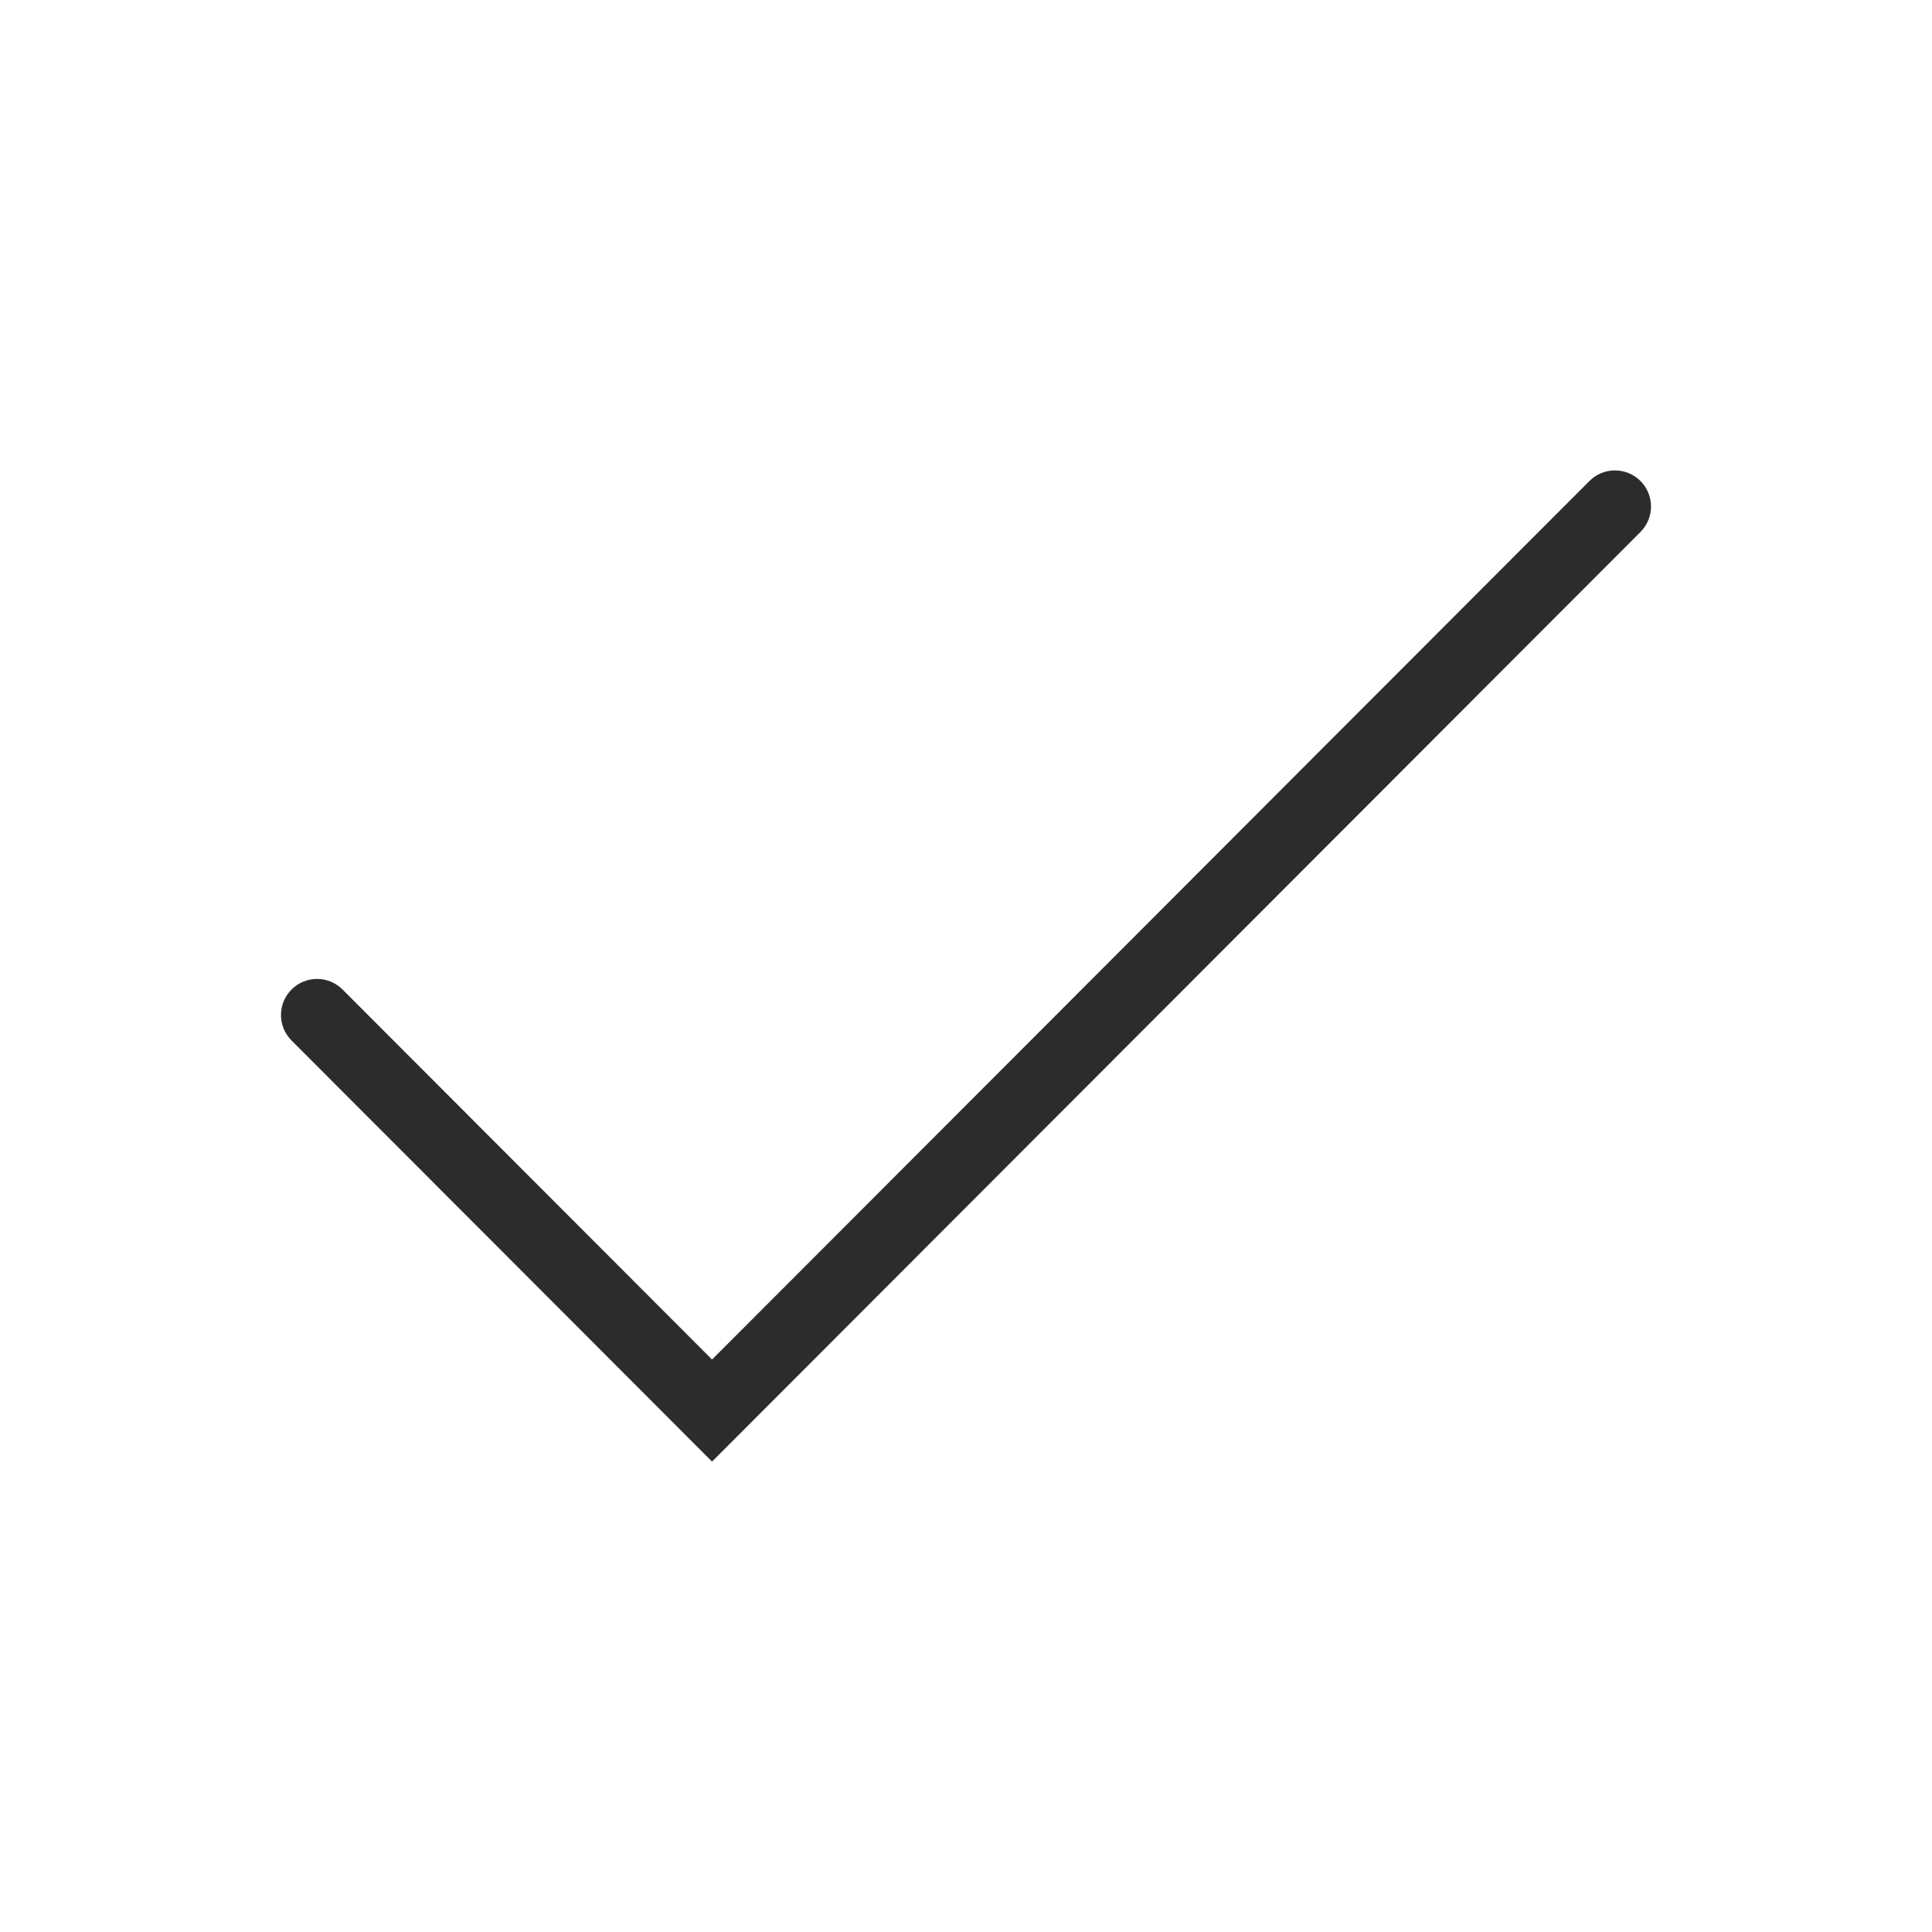
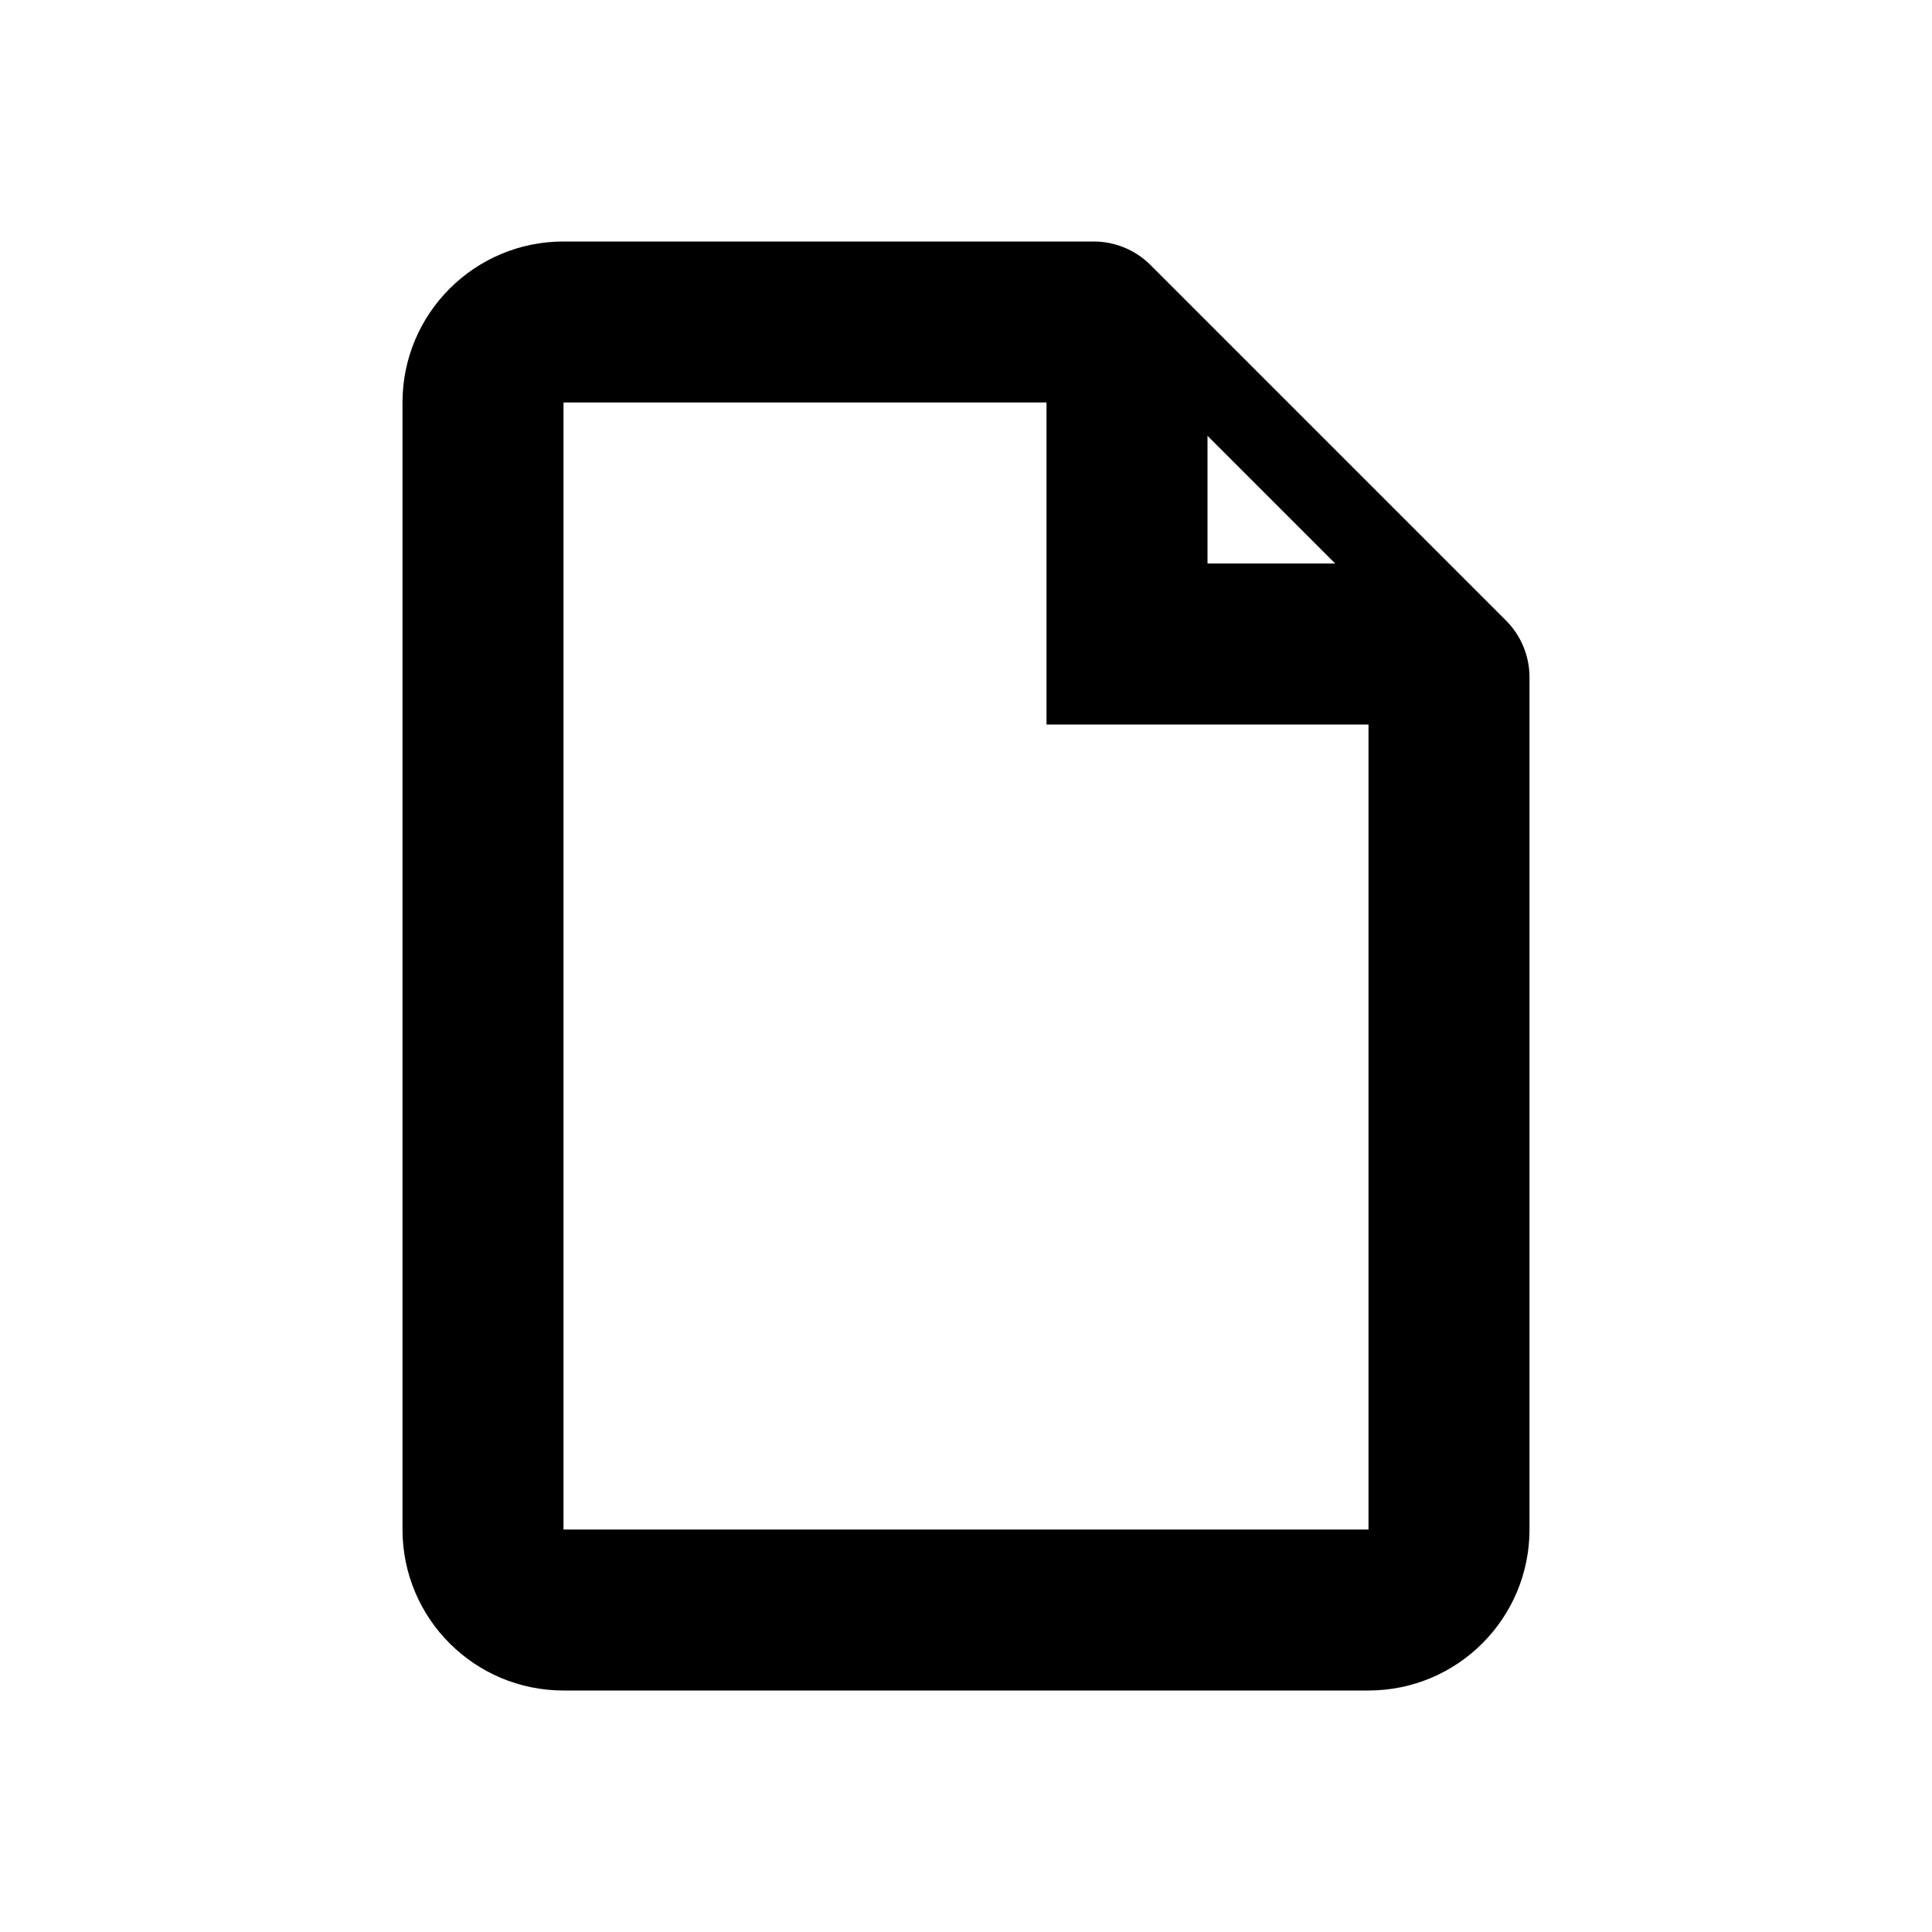
- <svg xmlns="http://www.w3.org/2000/svg" t="1696255867544" class="icon" viewBox="0 0 1024 1024" version="1.1" p-id="4007">
-   <path d="M377.397 774.674l-222.879-223.197a19.068 19.068 0 1 1 27.048-27.012l195.831 196.114L842.434 254.941a19.068 19.068 0 1 1 27.048 27.012L377.397 774.674z" fill="#2c2c2c" p-id="4008" />
+ <svg xmlns="http://www.w3.org/2000/svg" viewBox="0 0 24 24" fill="none">
+   <path fill="currentColor" d="M7 3C5.895 3 5 3.895 5 5V19C5 20.105 5.895 21 7 21H17C18.105 21 19 20.105 19 19V8.414C19 8.149 18.895 7.895 18.707 7.707L14.293 3.293C14.105 3.105 13.851 3 13.586 3H7ZM7 5H13V9H17V19H7V5ZM15 5.414L16.586 7H15V5.414Z" />
</svg>
